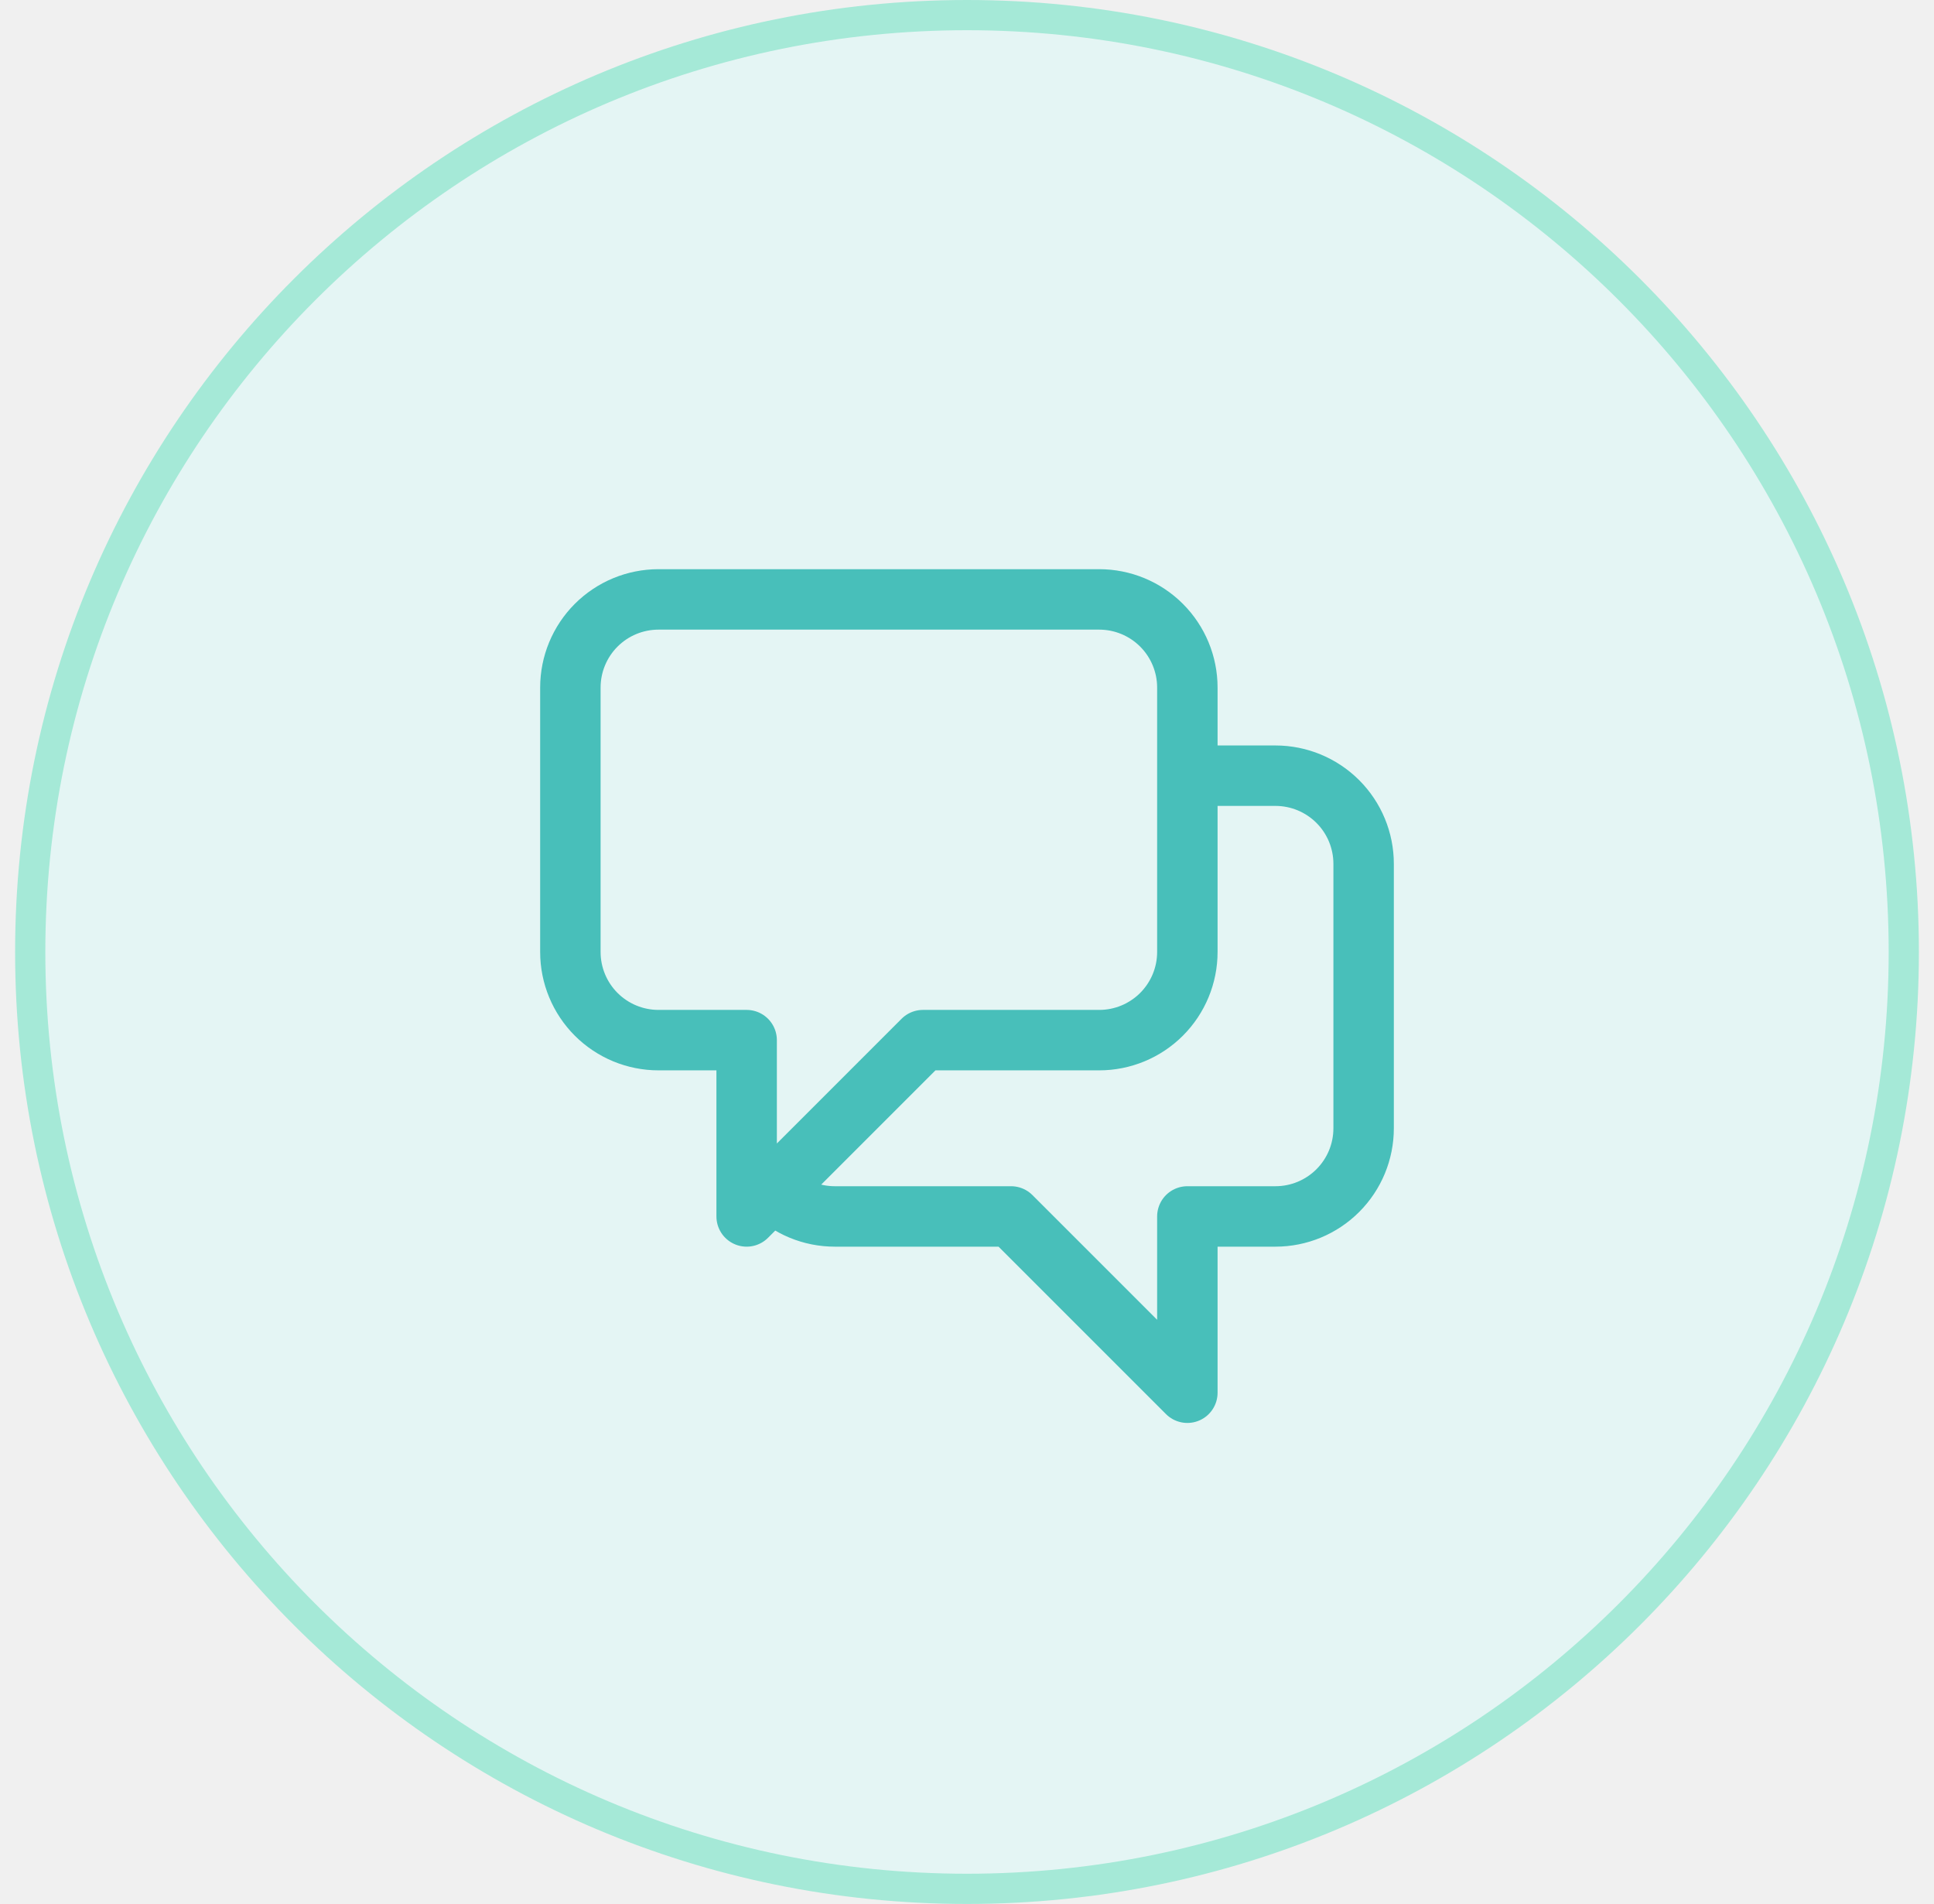
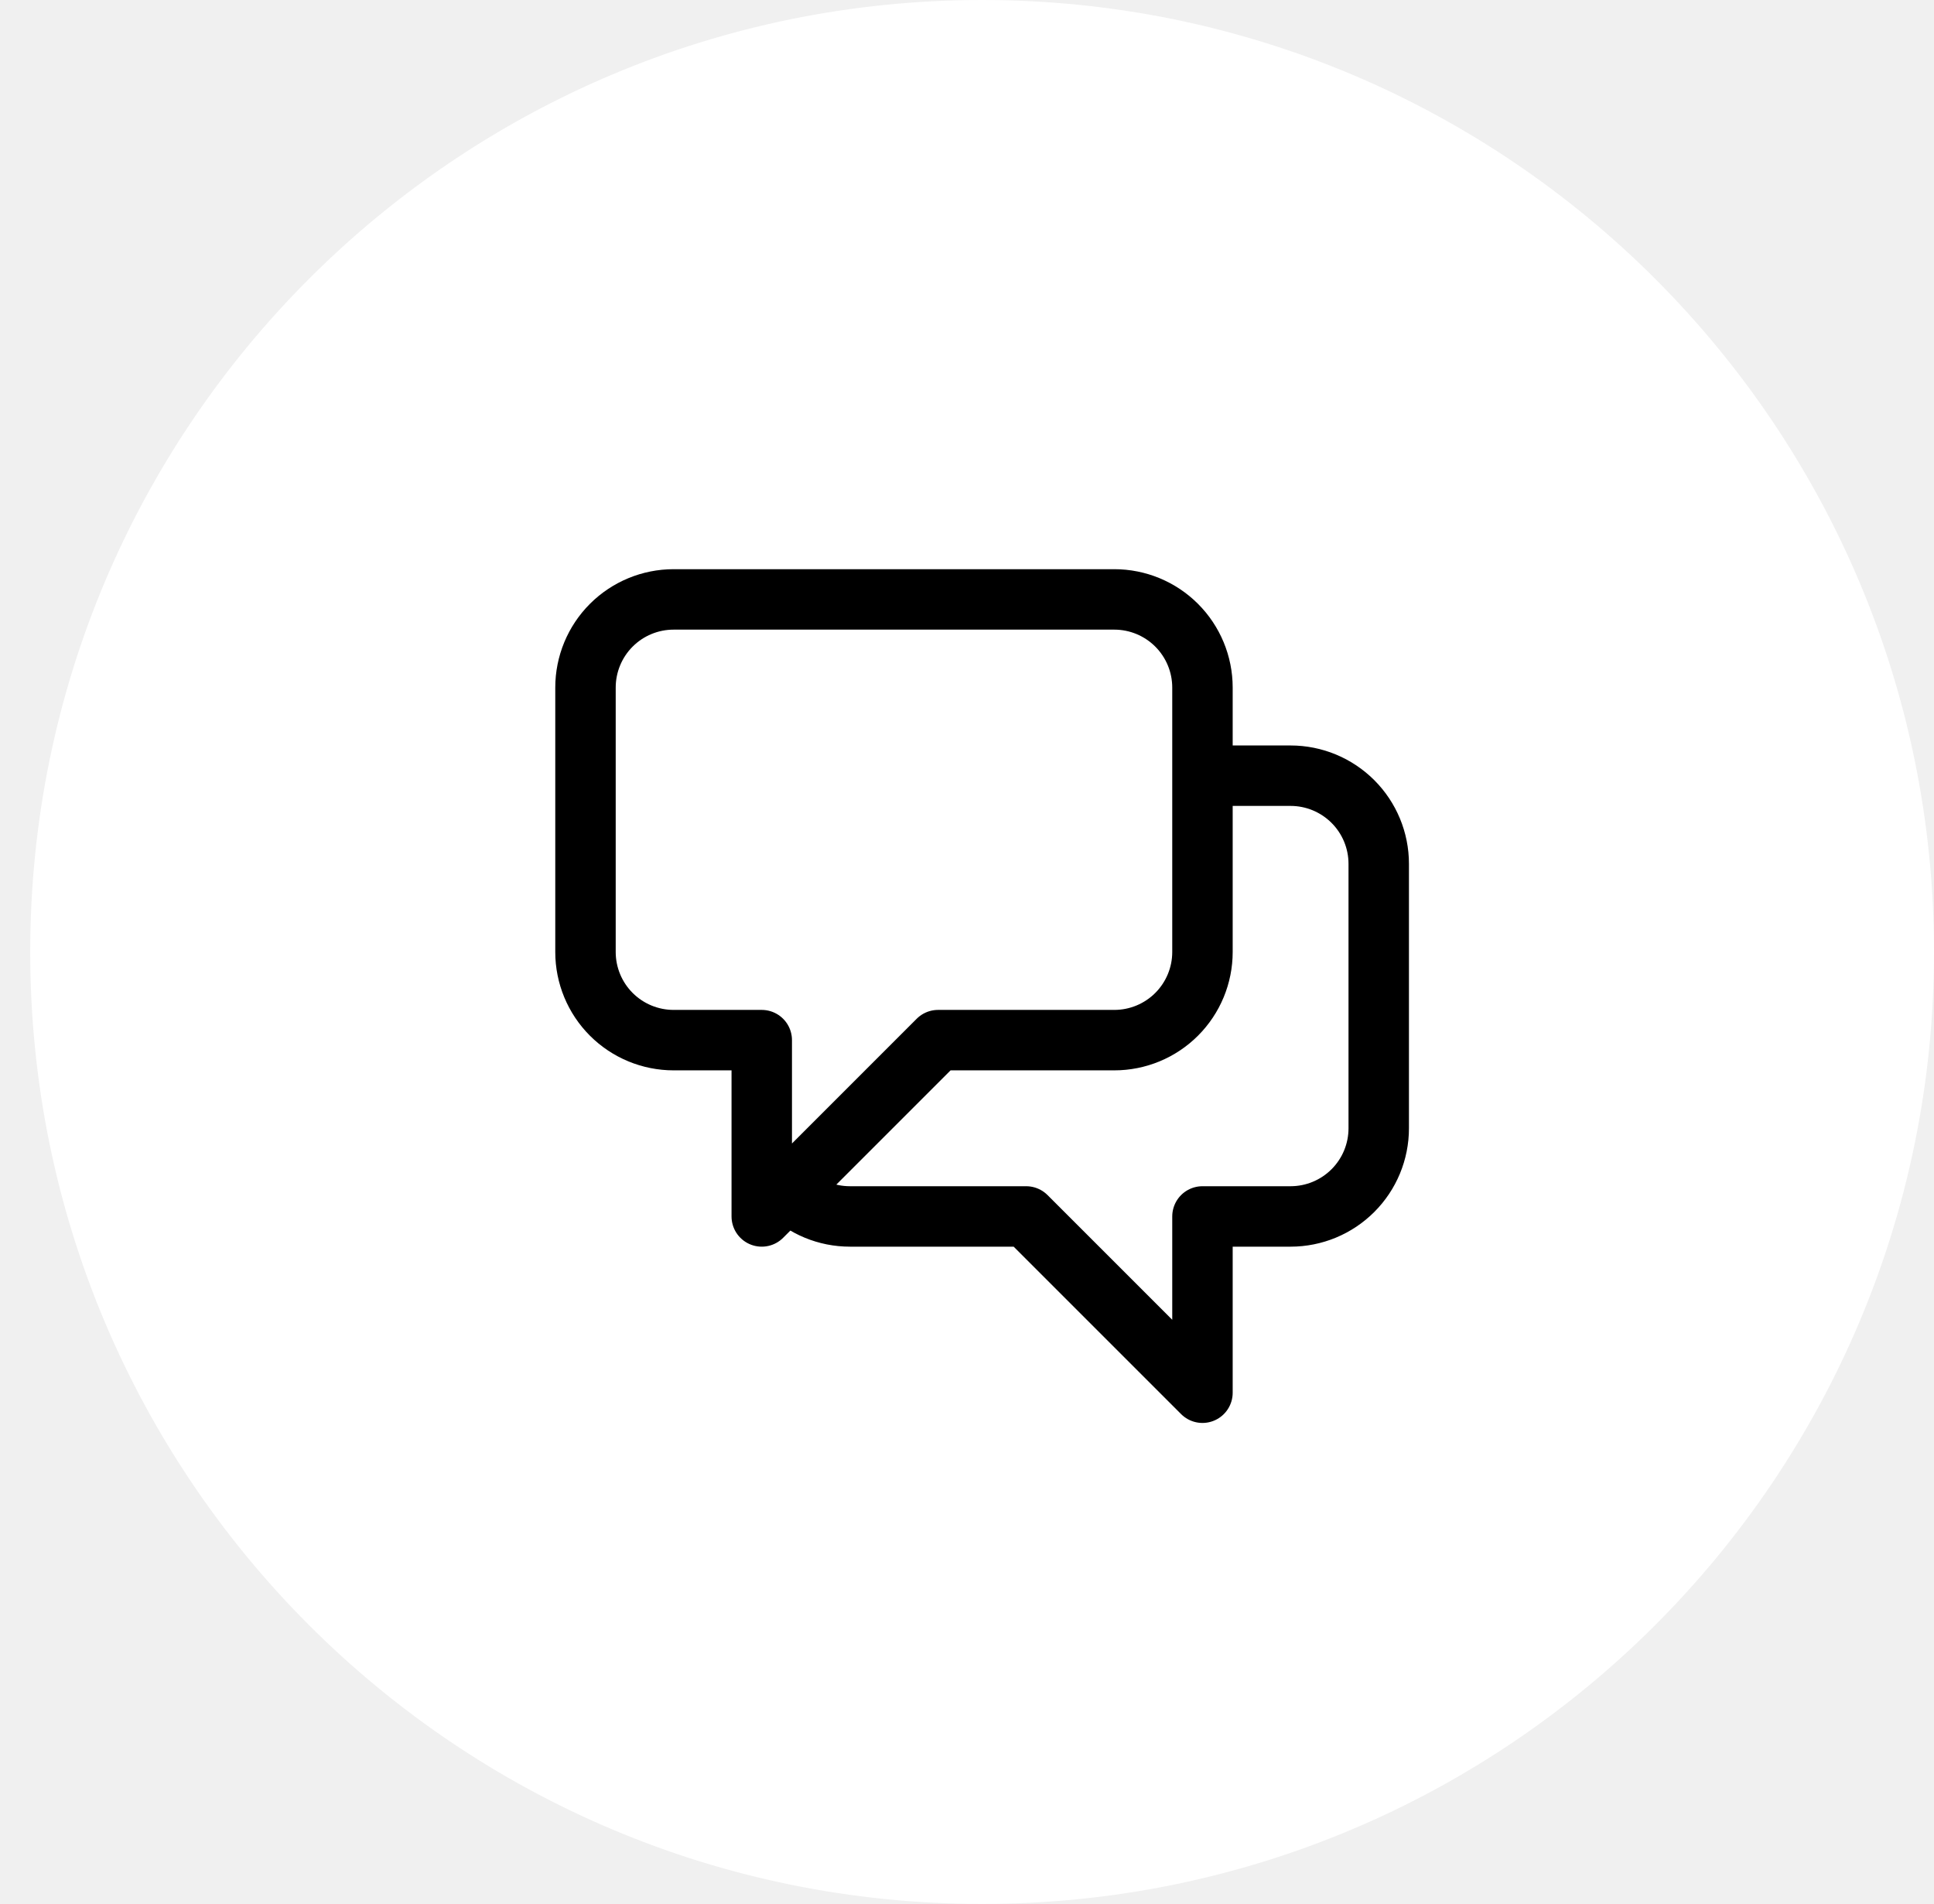
<svg xmlns="http://www.w3.org/2000/svg" width="64" height="63" viewBox="0 0 64 63" fill="none">
-   <g clip-path="url(#clip0_210_977)">
-     <path d="M32 62.5C49.121 62.5 63 48.621 63 31.5C63 14.379 49.121 0.5 32 0.5C14.879 0.5 1 14.379 1 31.5C1 48.621 14.879 62.5 32 62.5Z" fill="#E4F5F4" stroke="#A5E9D7" />
-     <path d="M39.292 25.667H42.208C42.982 25.667 43.724 25.975 44.271 26.522C44.818 27.069 45.125 27.81 45.125 28.584V37.334C45.125 38.108 44.818 38.849 44.271 39.396C43.724 39.943 42.982 40.251 42.208 40.251H39.292V46.084L33.458 40.251H27.625C27.242 40.251 26.863 40.176 26.509 40.029C26.155 39.882 25.833 39.667 25.563 39.396M25.563 39.396L30.542 34.417H36.375C37.148 34.417 37.89 34.11 38.437 33.563C38.984 33.016 39.292 32.274 39.292 31.501V22.751C39.292 21.977 38.984 21.235 38.437 20.688C37.89 20.141 37.148 19.834 36.375 19.834H21.792C21.018 19.834 20.276 20.141 19.729 20.688C19.182 21.235 18.875 21.977 18.875 22.751V31.501C18.875 32.274 19.182 33.016 19.729 33.563C20.276 34.11 21.018 34.417 21.792 34.417H24.708V40.251L25.563 39.396Z" stroke="#48BFBA" stroke-width="2" stroke-linecap="round" stroke-linejoin="round" />
+   <g clip-path="url(#clip0_250_106)">
+     <path d="M32.5 62.5C49.621 62.5 63.5 48.621 63.5 31.5C63.5 14.379 49.621 0.5 32.5 0.5C15.379 0.5 1.5 14.379 1.5 31.5C1.5 48.621 15.379 62.5 32.5 62.5Z" fill="white" stroke="white" />
+     <path d="M39.792 25.667H42.708C43.482 25.667 44.224 25.975 44.771 26.522C45.318 27.069 45.625 27.81 45.625 28.584V37.334C45.625 38.108 45.318 38.849 44.771 39.396C44.224 39.943 43.482 40.251 42.708 40.251H39.792V46.084L33.958 40.251H28.125C27.742 40.251 27.363 40.176 27.009 40.029C26.655 39.882 26.333 39.667 26.063 39.396M26.063 39.396L31.042 34.417H36.875C37.648 34.417 38.39 34.11 38.937 33.563C39.484 33.016 39.792 32.274 39.792 31.501V22.751C39.792 21.977 39.484 21.235 38.937 20.688C38.39 20.141 37.648 19.834 36.875 19.834H22.292C21.518 19.834 20.776 20.141 20.229 20.688C19.682 21.235 19.375 21.977 19.375 22.751V31.501C19.375 32.274 19.682 33.016 20.229 33.563C20.776 34.11 21.518 34.417 22.292 34.417H25.208V40.251L26.063 39.396Z" stroke="black" stroke-width="2" stroke-linecap="round" stroke-linejoin="round" />
  </g>
  <defs>
-     <clipPath id="clip0_210_977">
-       <rect width="63" height="63" fill="white" transform="translate(0.5)" />
+     <clipPath id="clip0_250_106">
+       <rect width="63" height="63" fill="white" transform="translate(1)" />
    </clipPath>
  </defs>
</svg>
